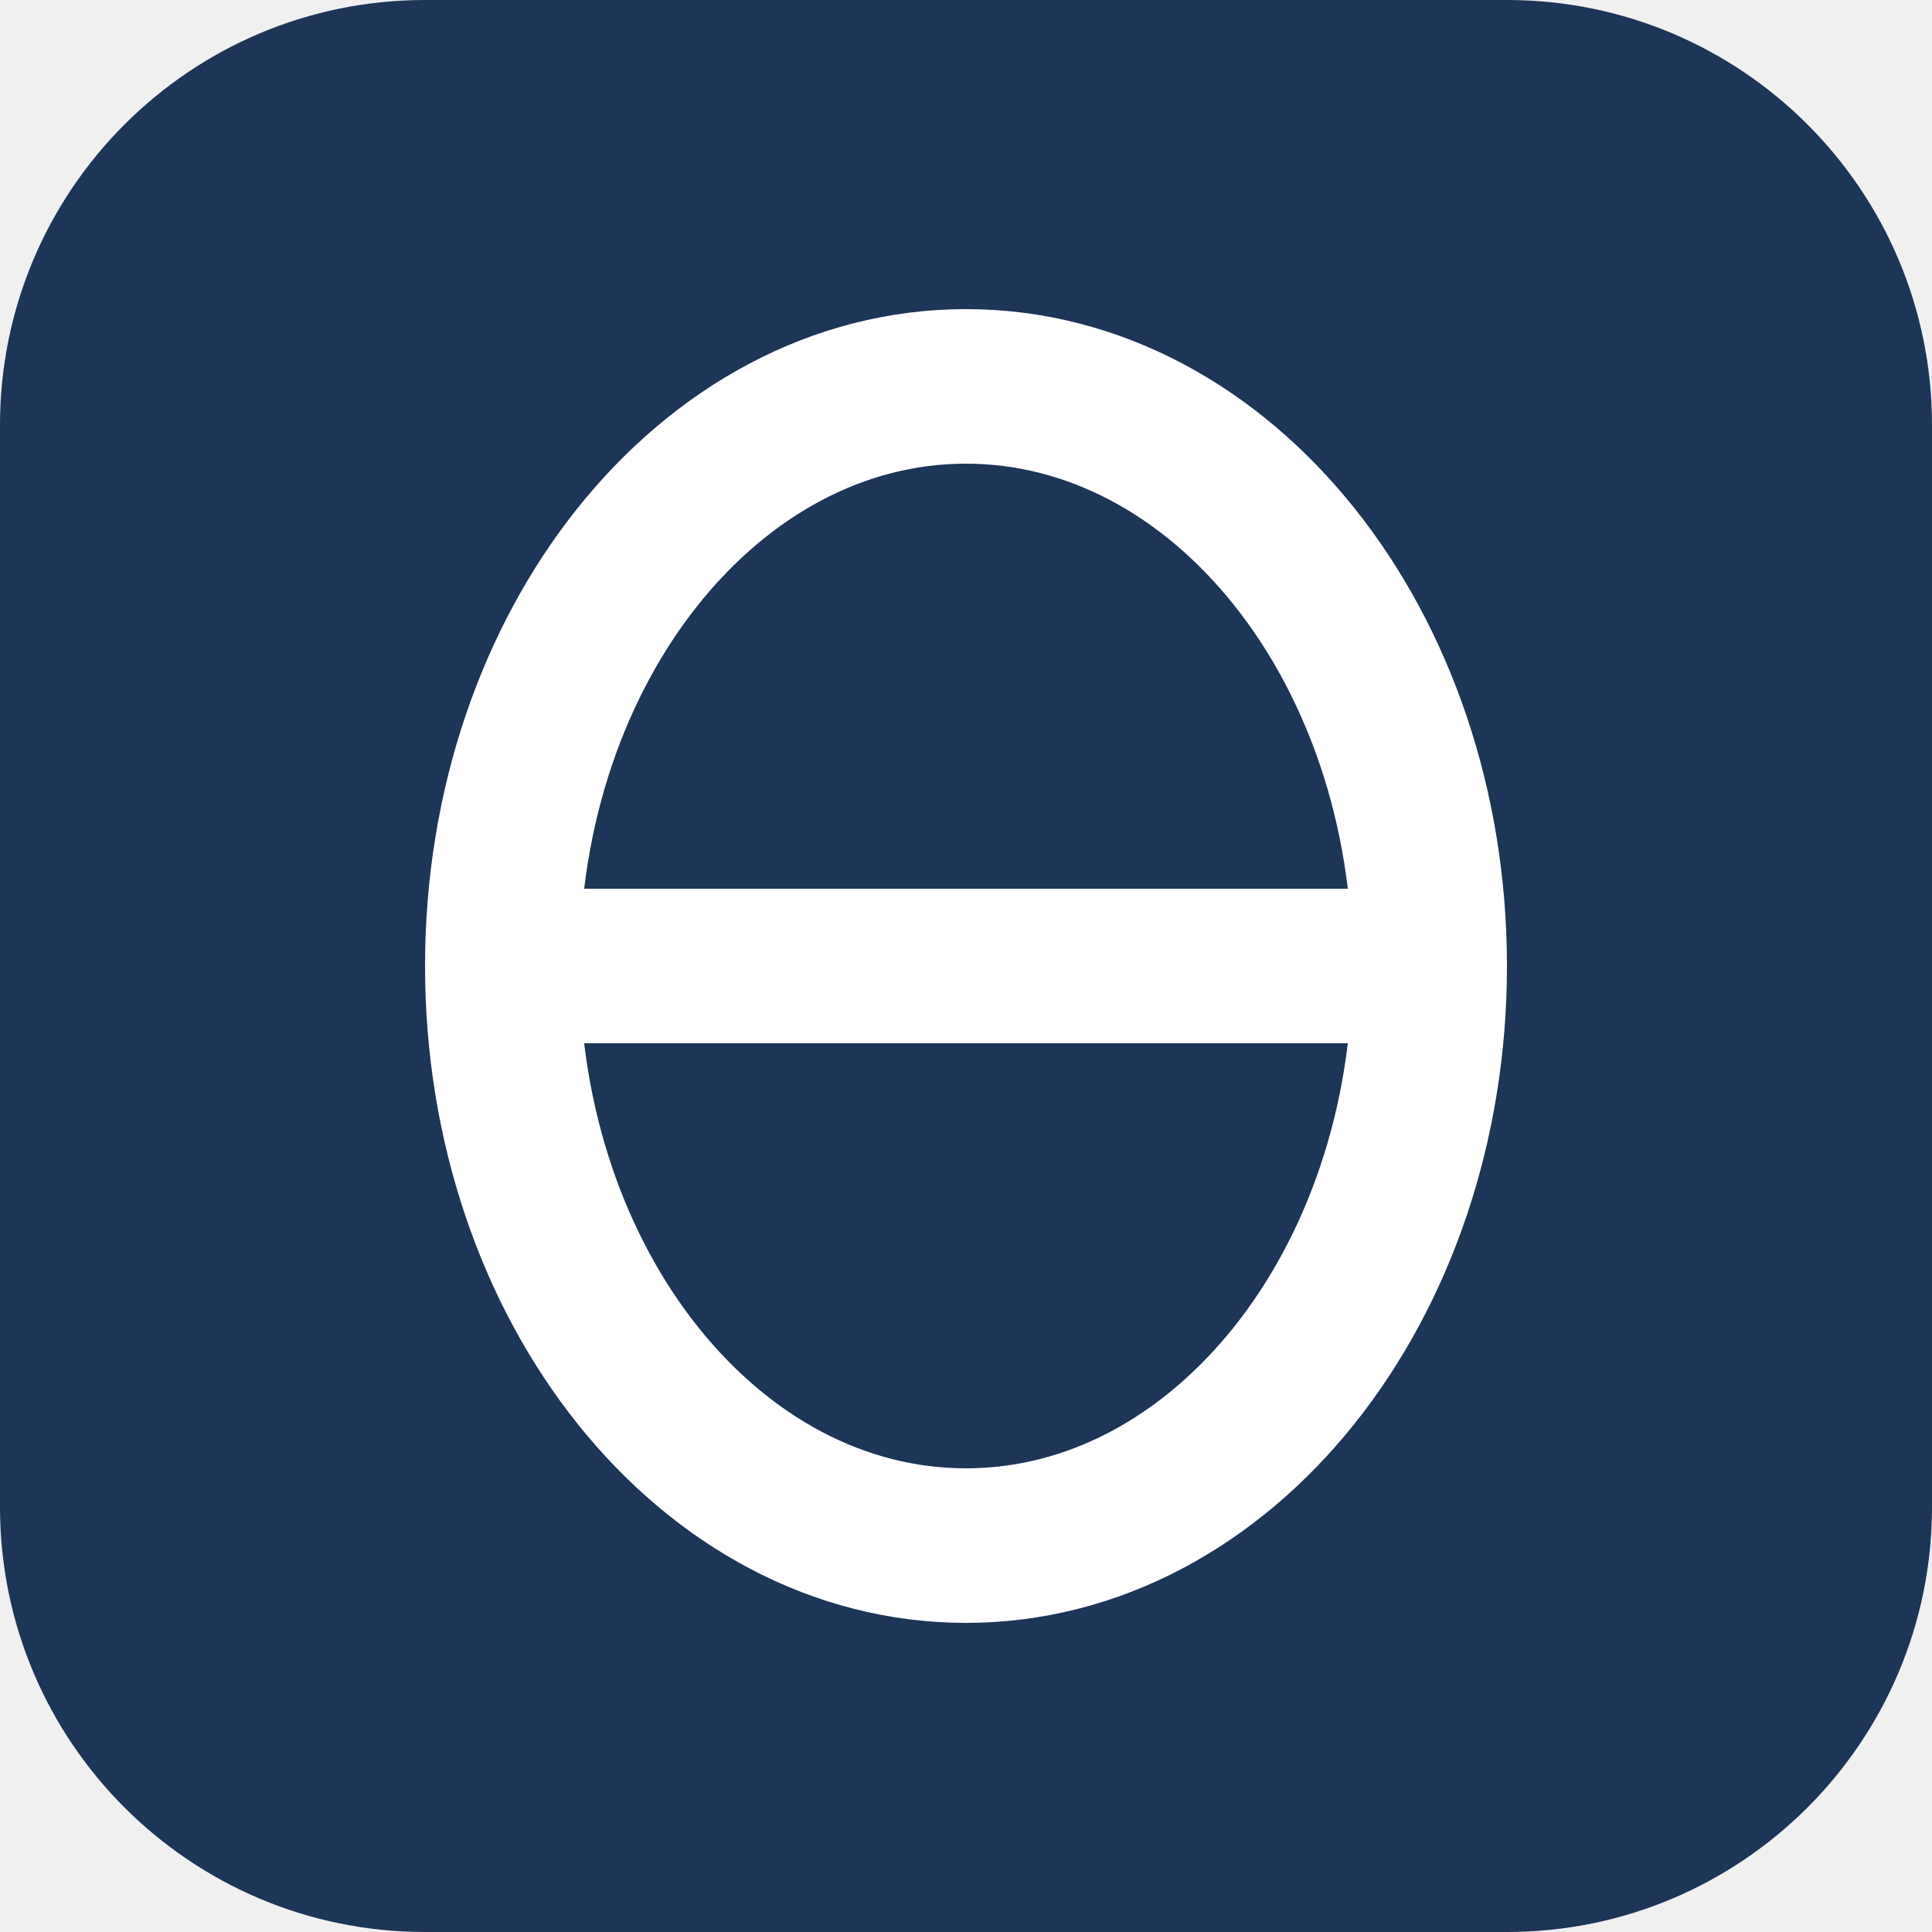
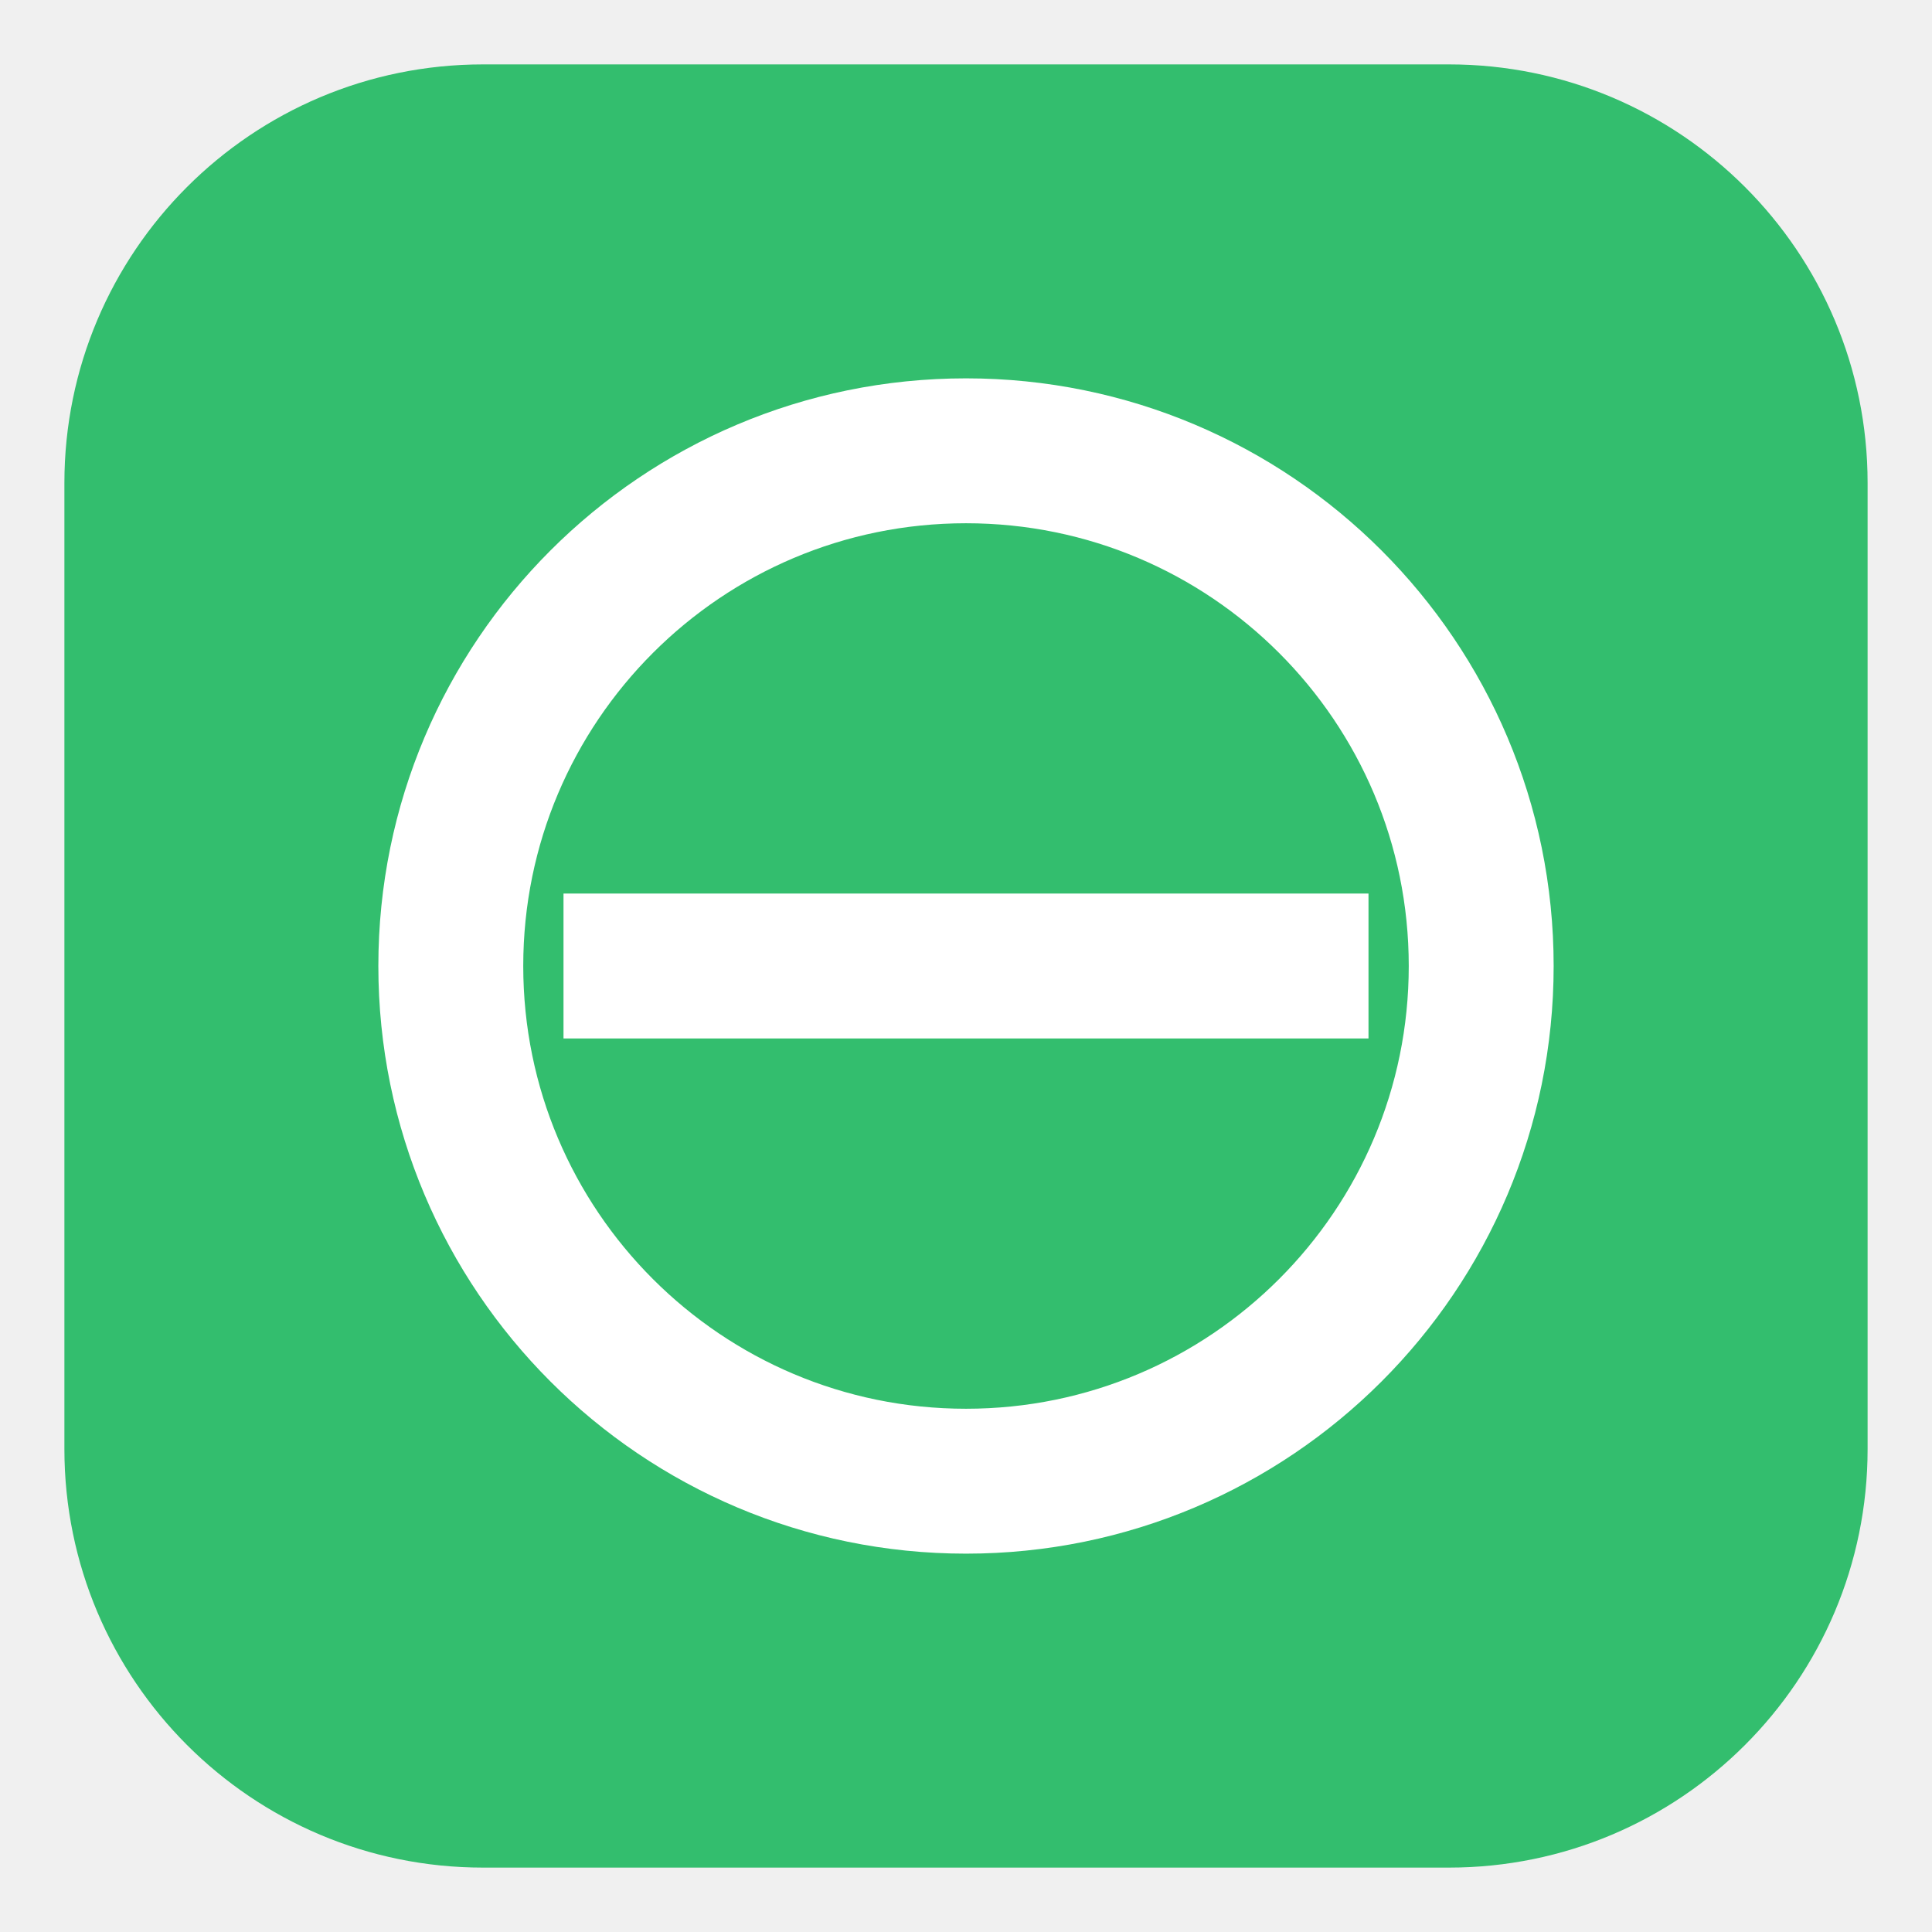
- <svg xmlns="http://www.w3.org/2000/svg" viewBox="0 0 100 100">
-   <rect width="100" height="100" rx="22" fill="#1d3557" />
-   <ellipse cx="50" cy="50" rx="24" ry="30" fill="none" stroke="#ffffff" stroke-width="8" />
-   <line x1="26" y1="50" x2="74" y2="50" stroke="#ffffff" stroke-width="8" />
+ <svg xmlns="http://www.w3.org/2000/svg" viewBox="0 0 120 120">
+   <rect x="4" y="4" width="112" height="112" rx="26" fill="#33BE6E" />
+   <circle cx="60" cy="60" r="32" fill="none" stroke="#FFFFFF" stroke-width="9" />
+   <line x1="35" y1="60" x2="85" y2="60" stroke="#FFFFFF" stroke-width="9" />
</svg>
